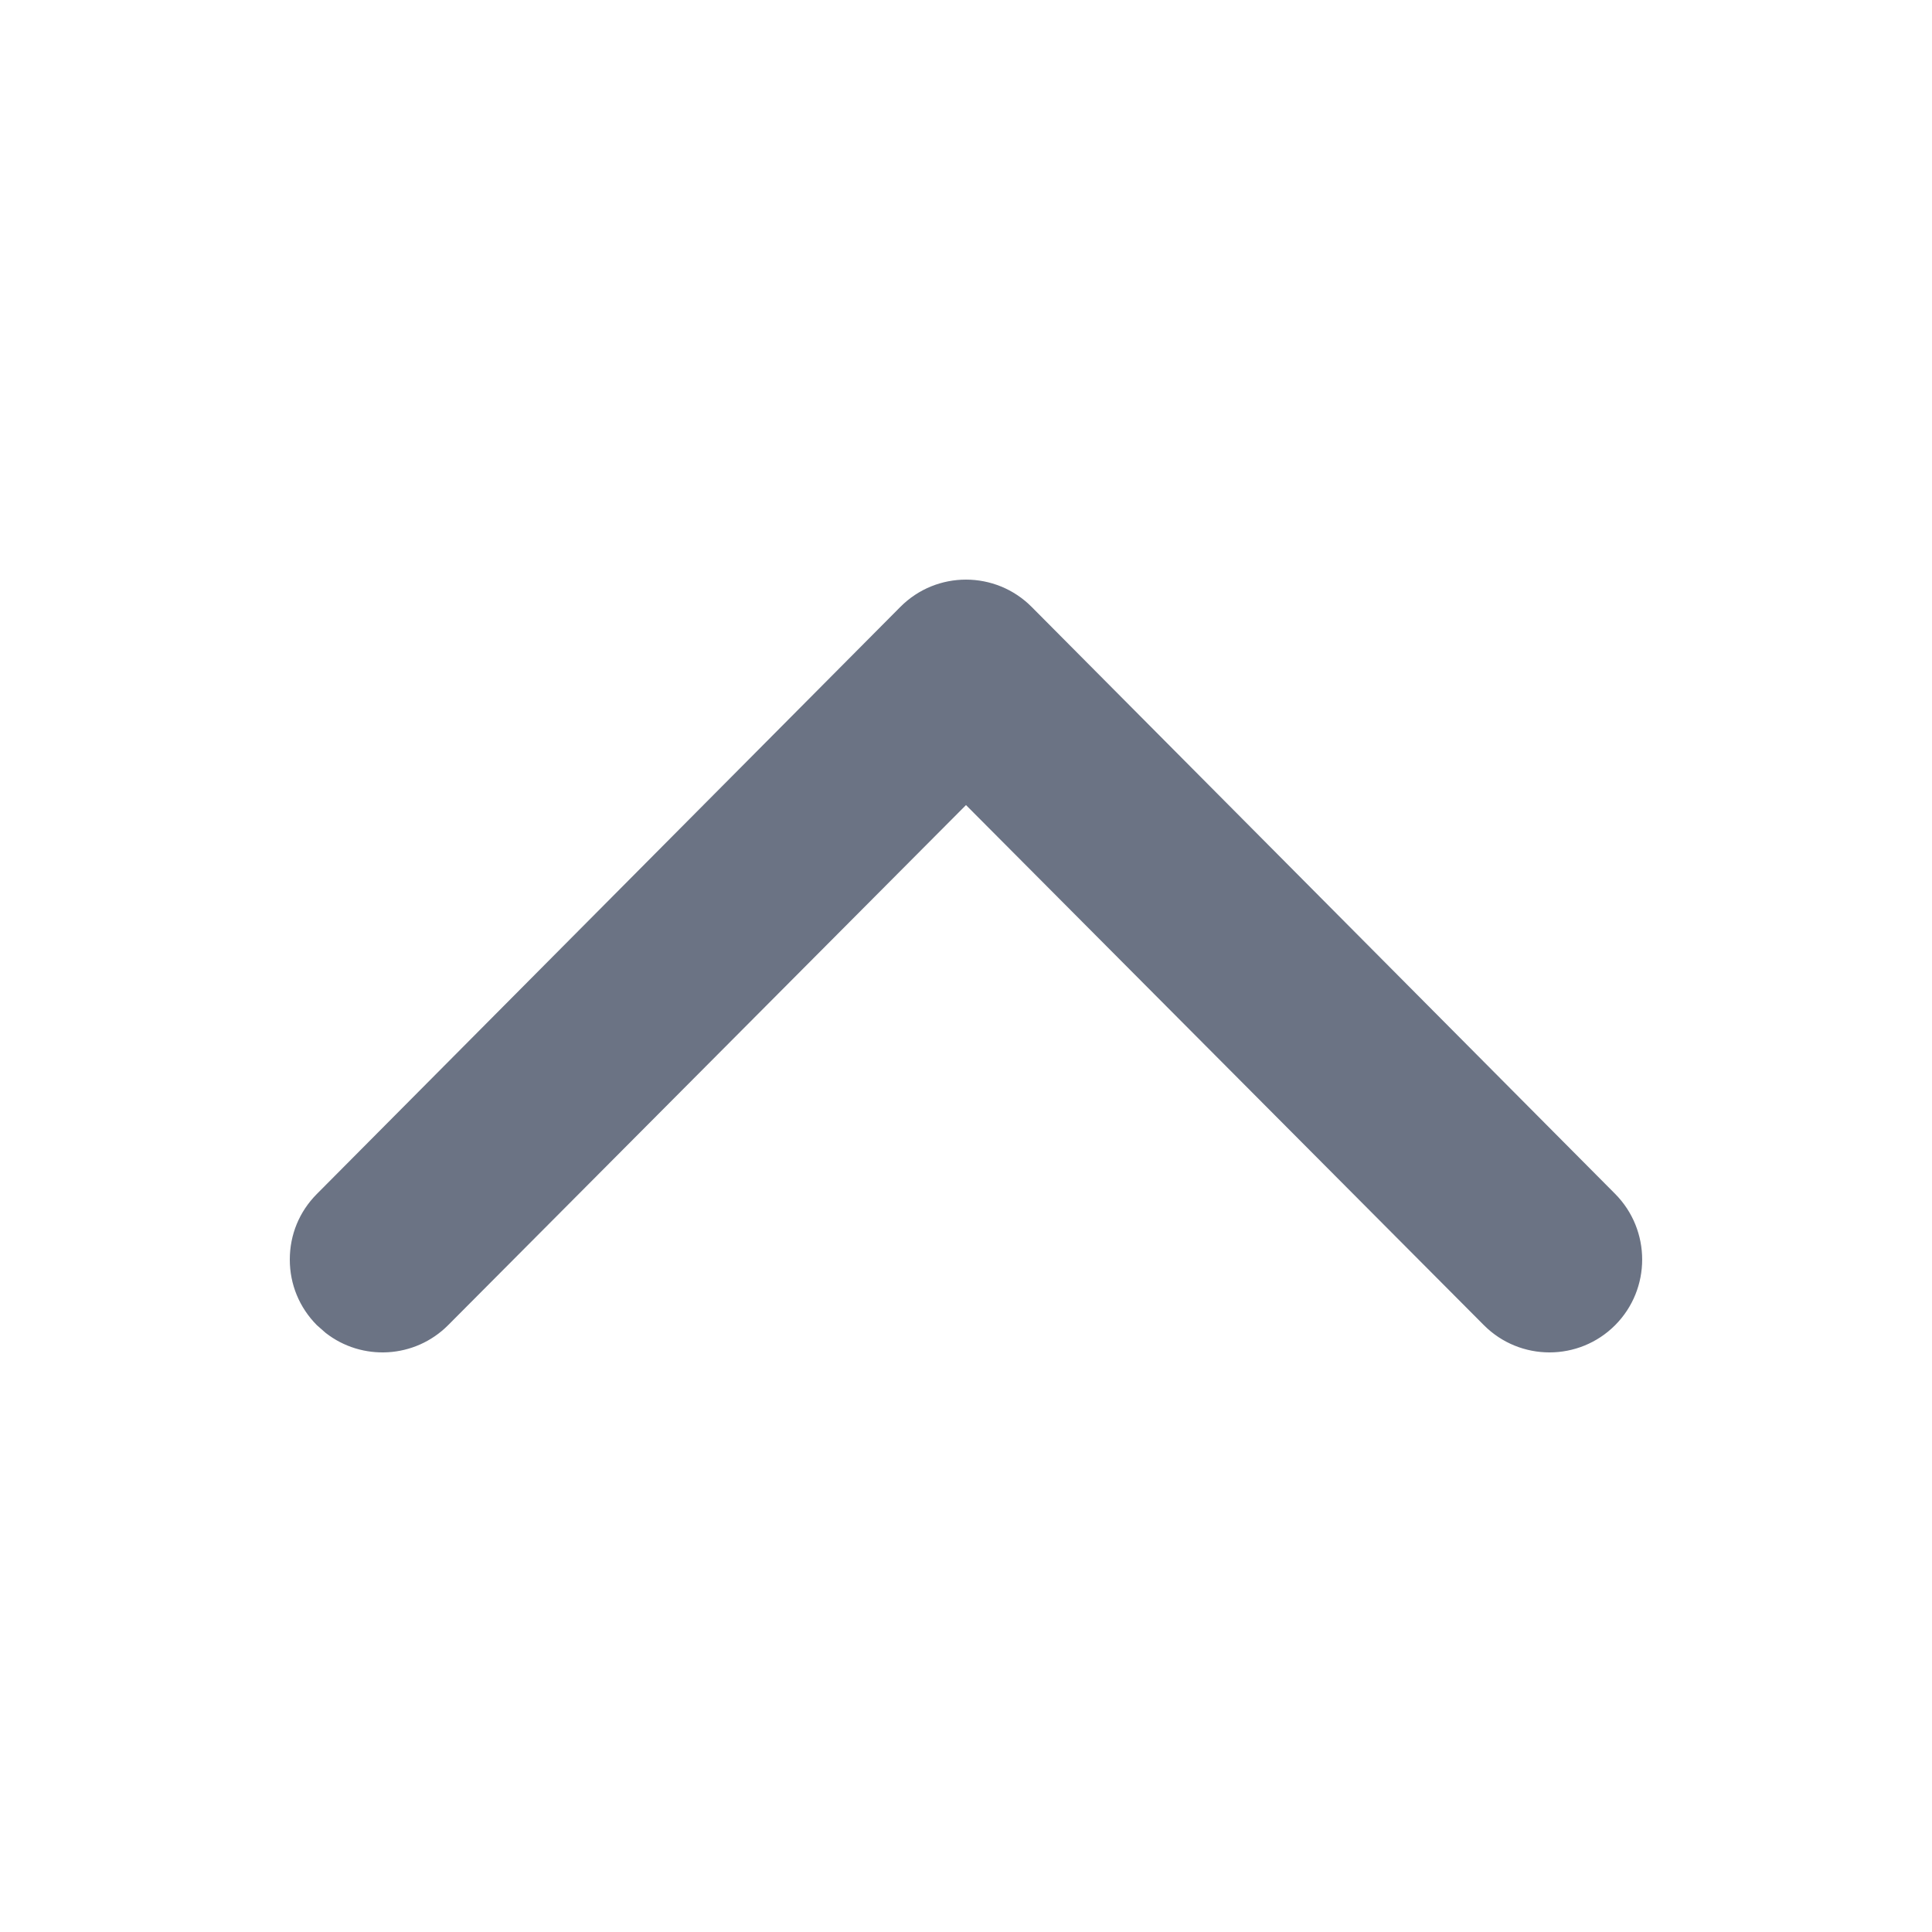
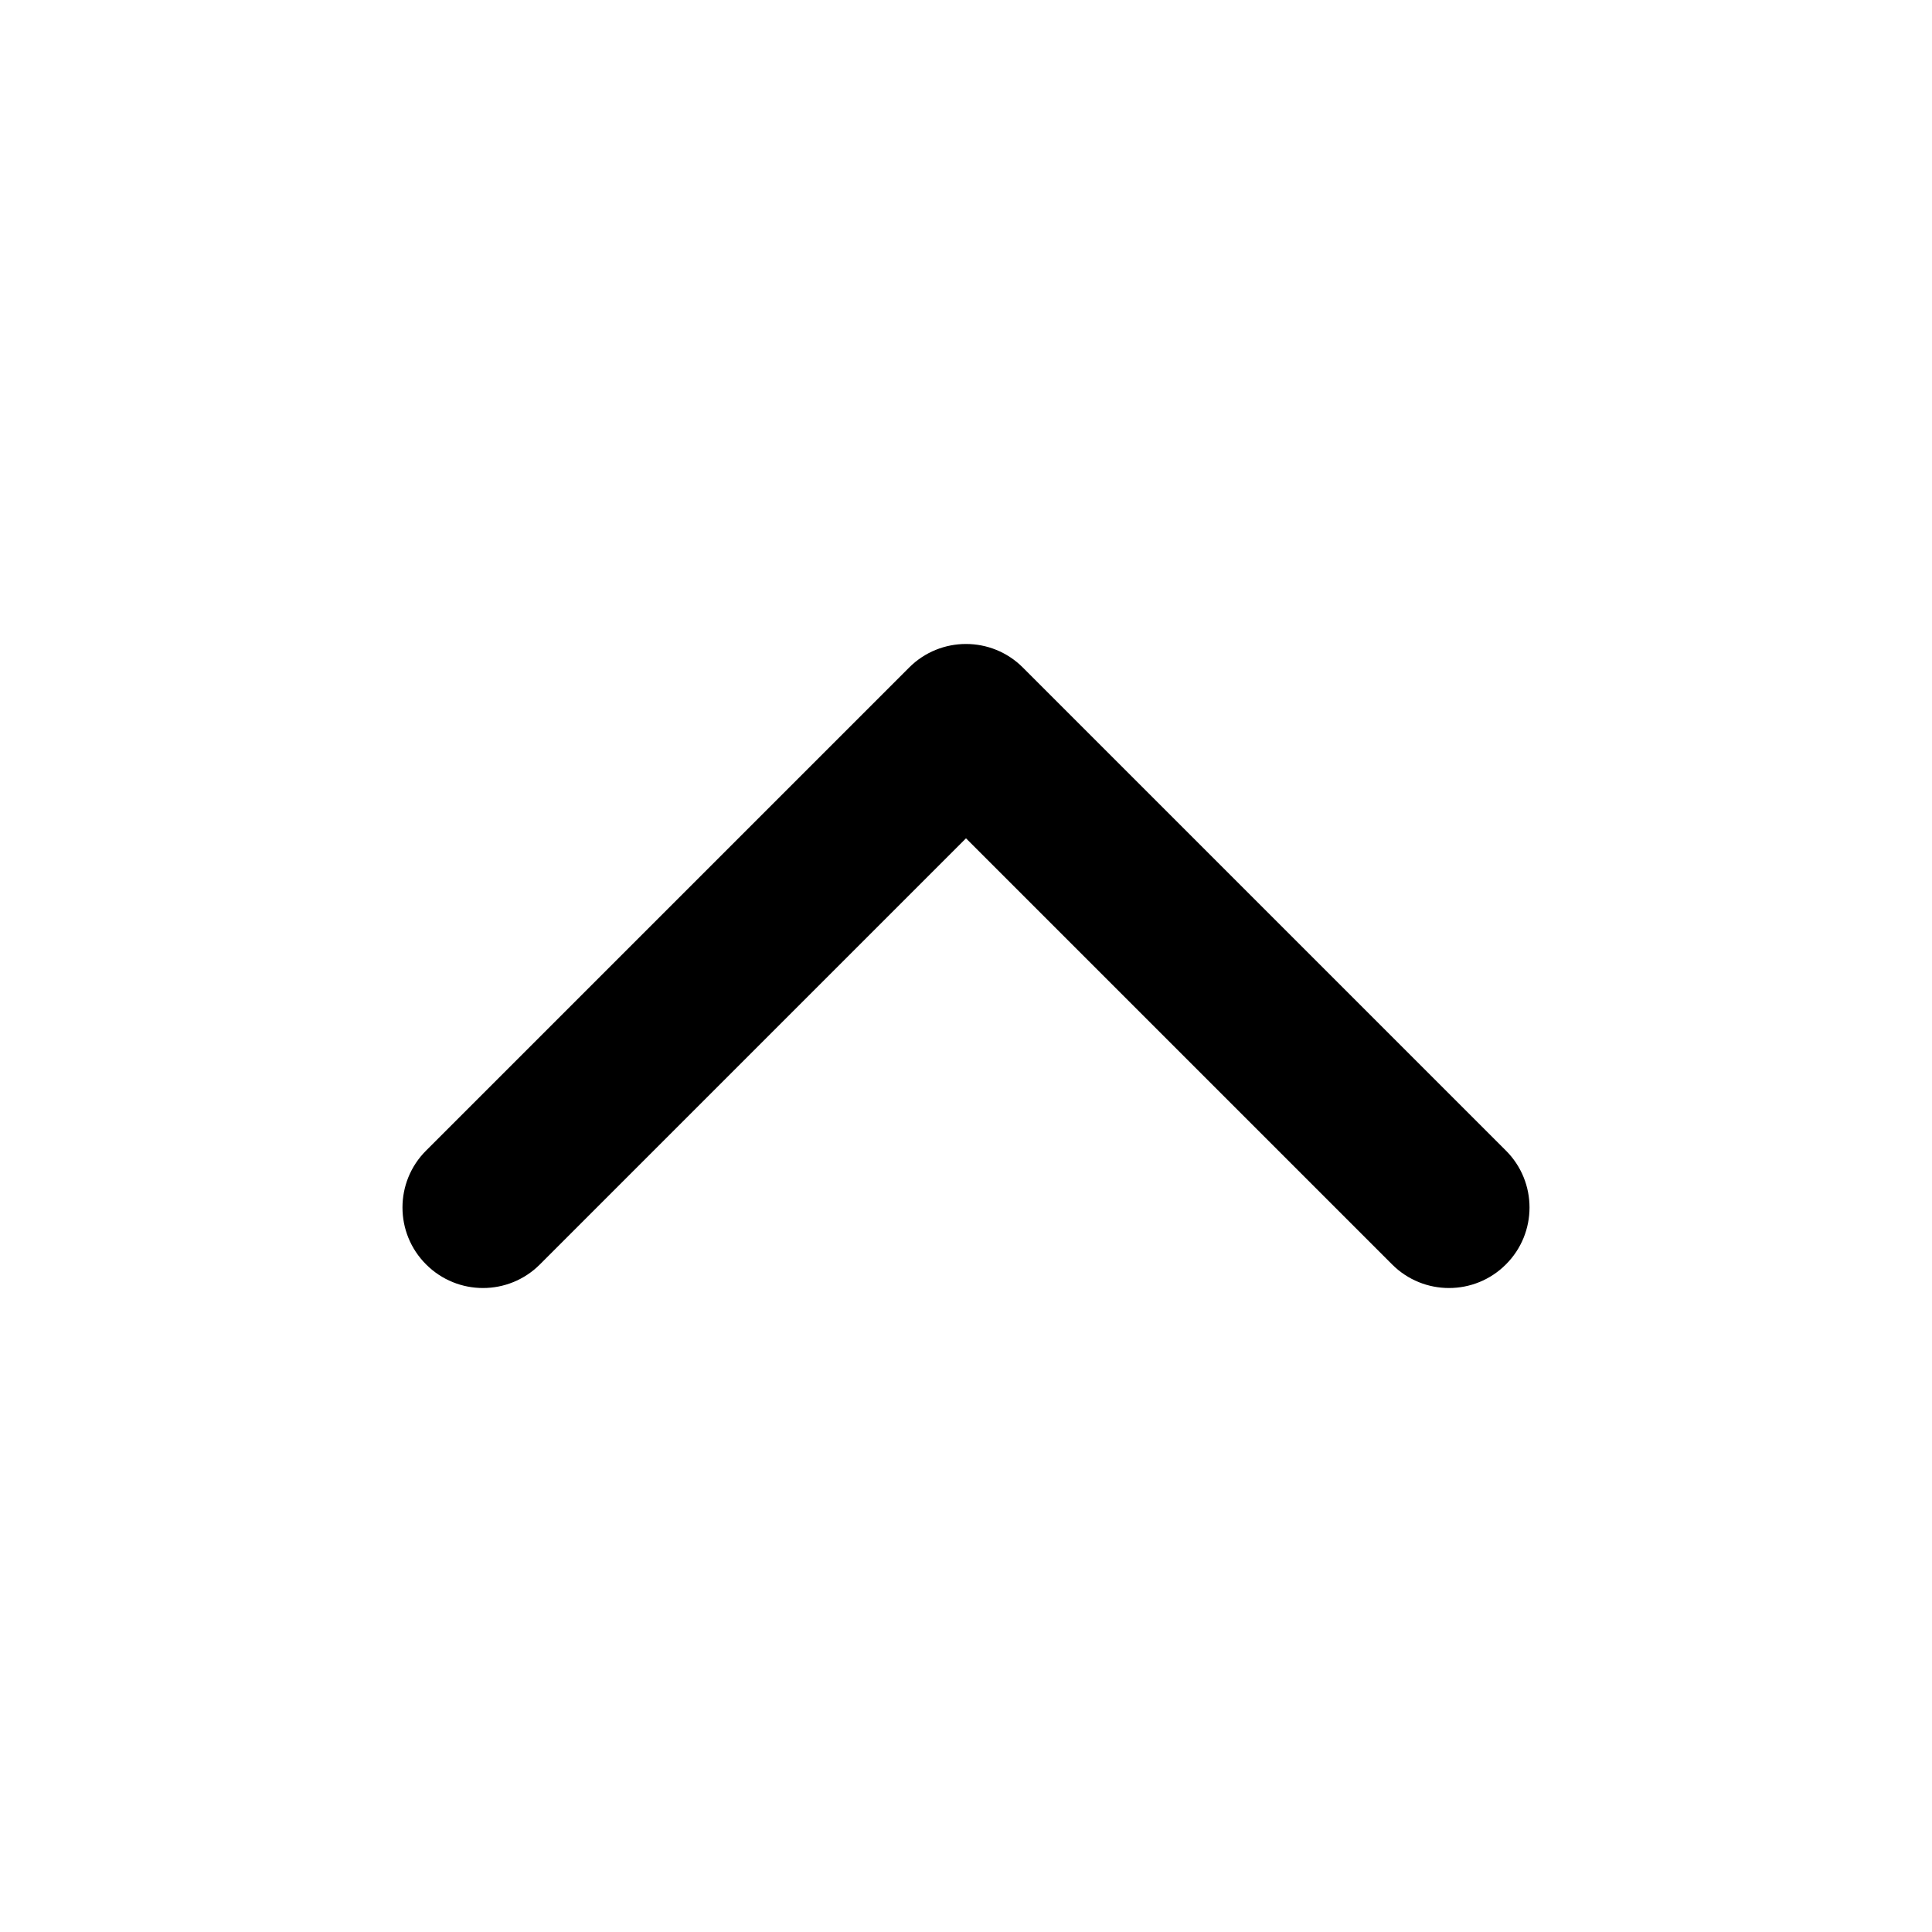
- <svg xmlns="http://www.w3.org/2000/svg" width="20px" height="20px" viewBox="0 0 20 20" version="1.1">
-   <g id="icon-/-arrow-up" stroke="none" stroke-width="1" fill="none" fill-rule="evenodd">
-     <g id="arrow" transform="translate(9.999979, 10) rotate(90) translate(-9.999979, -10) translate(6, 3)" fill="#6B7384" fill-rule="nonzero">
-       <path d="M6.359,0.28 L0.283,6.32 C-0.094,6.695 -0.094,7.305 0.282,7.679 L6.36,13.72 C6.543,13.902 6.782,14 7.039,14 C7.295,14 7.534,13.902 7.718,13.72 L7.798,13.629 C8.092,13.253 8.065,12.707 7.718,12.361 L2.334,7 L7.718,1.639 C8.094,1.264 8.094,0.655 7.718,0.28 C7.343,-0.093 6.735,-0.093 6.359,0.28 Z" id="arrow-back" />
-     </g>
-     <rect id="Rectangle" x="0" y="0" width="20" height="20" />
-   </g>
+ <svg xmlns="http://www.w3.org/2000/svg" width="24" height="24" viewBox="0 0 24 24" fill="none">
+   <path fill-rule="evenodd" clip-rule="evenodd" d="M11.293 8.293C11.683 7.902 12.317 7.902 12.707 8.293L18.707 14.293C19.098 14.683 19.098 15.317 18.707 15.707C18.317 16.098 17.683 16.098 17.293 15.707L12 10.414L6.707 15.707C6.317 16.098 5.683 16.098 5.293 15.707C4.902 15.317 4.902 14.683 5.293 14.293L11.293 8.293Z" fill="black" />
</svg>
